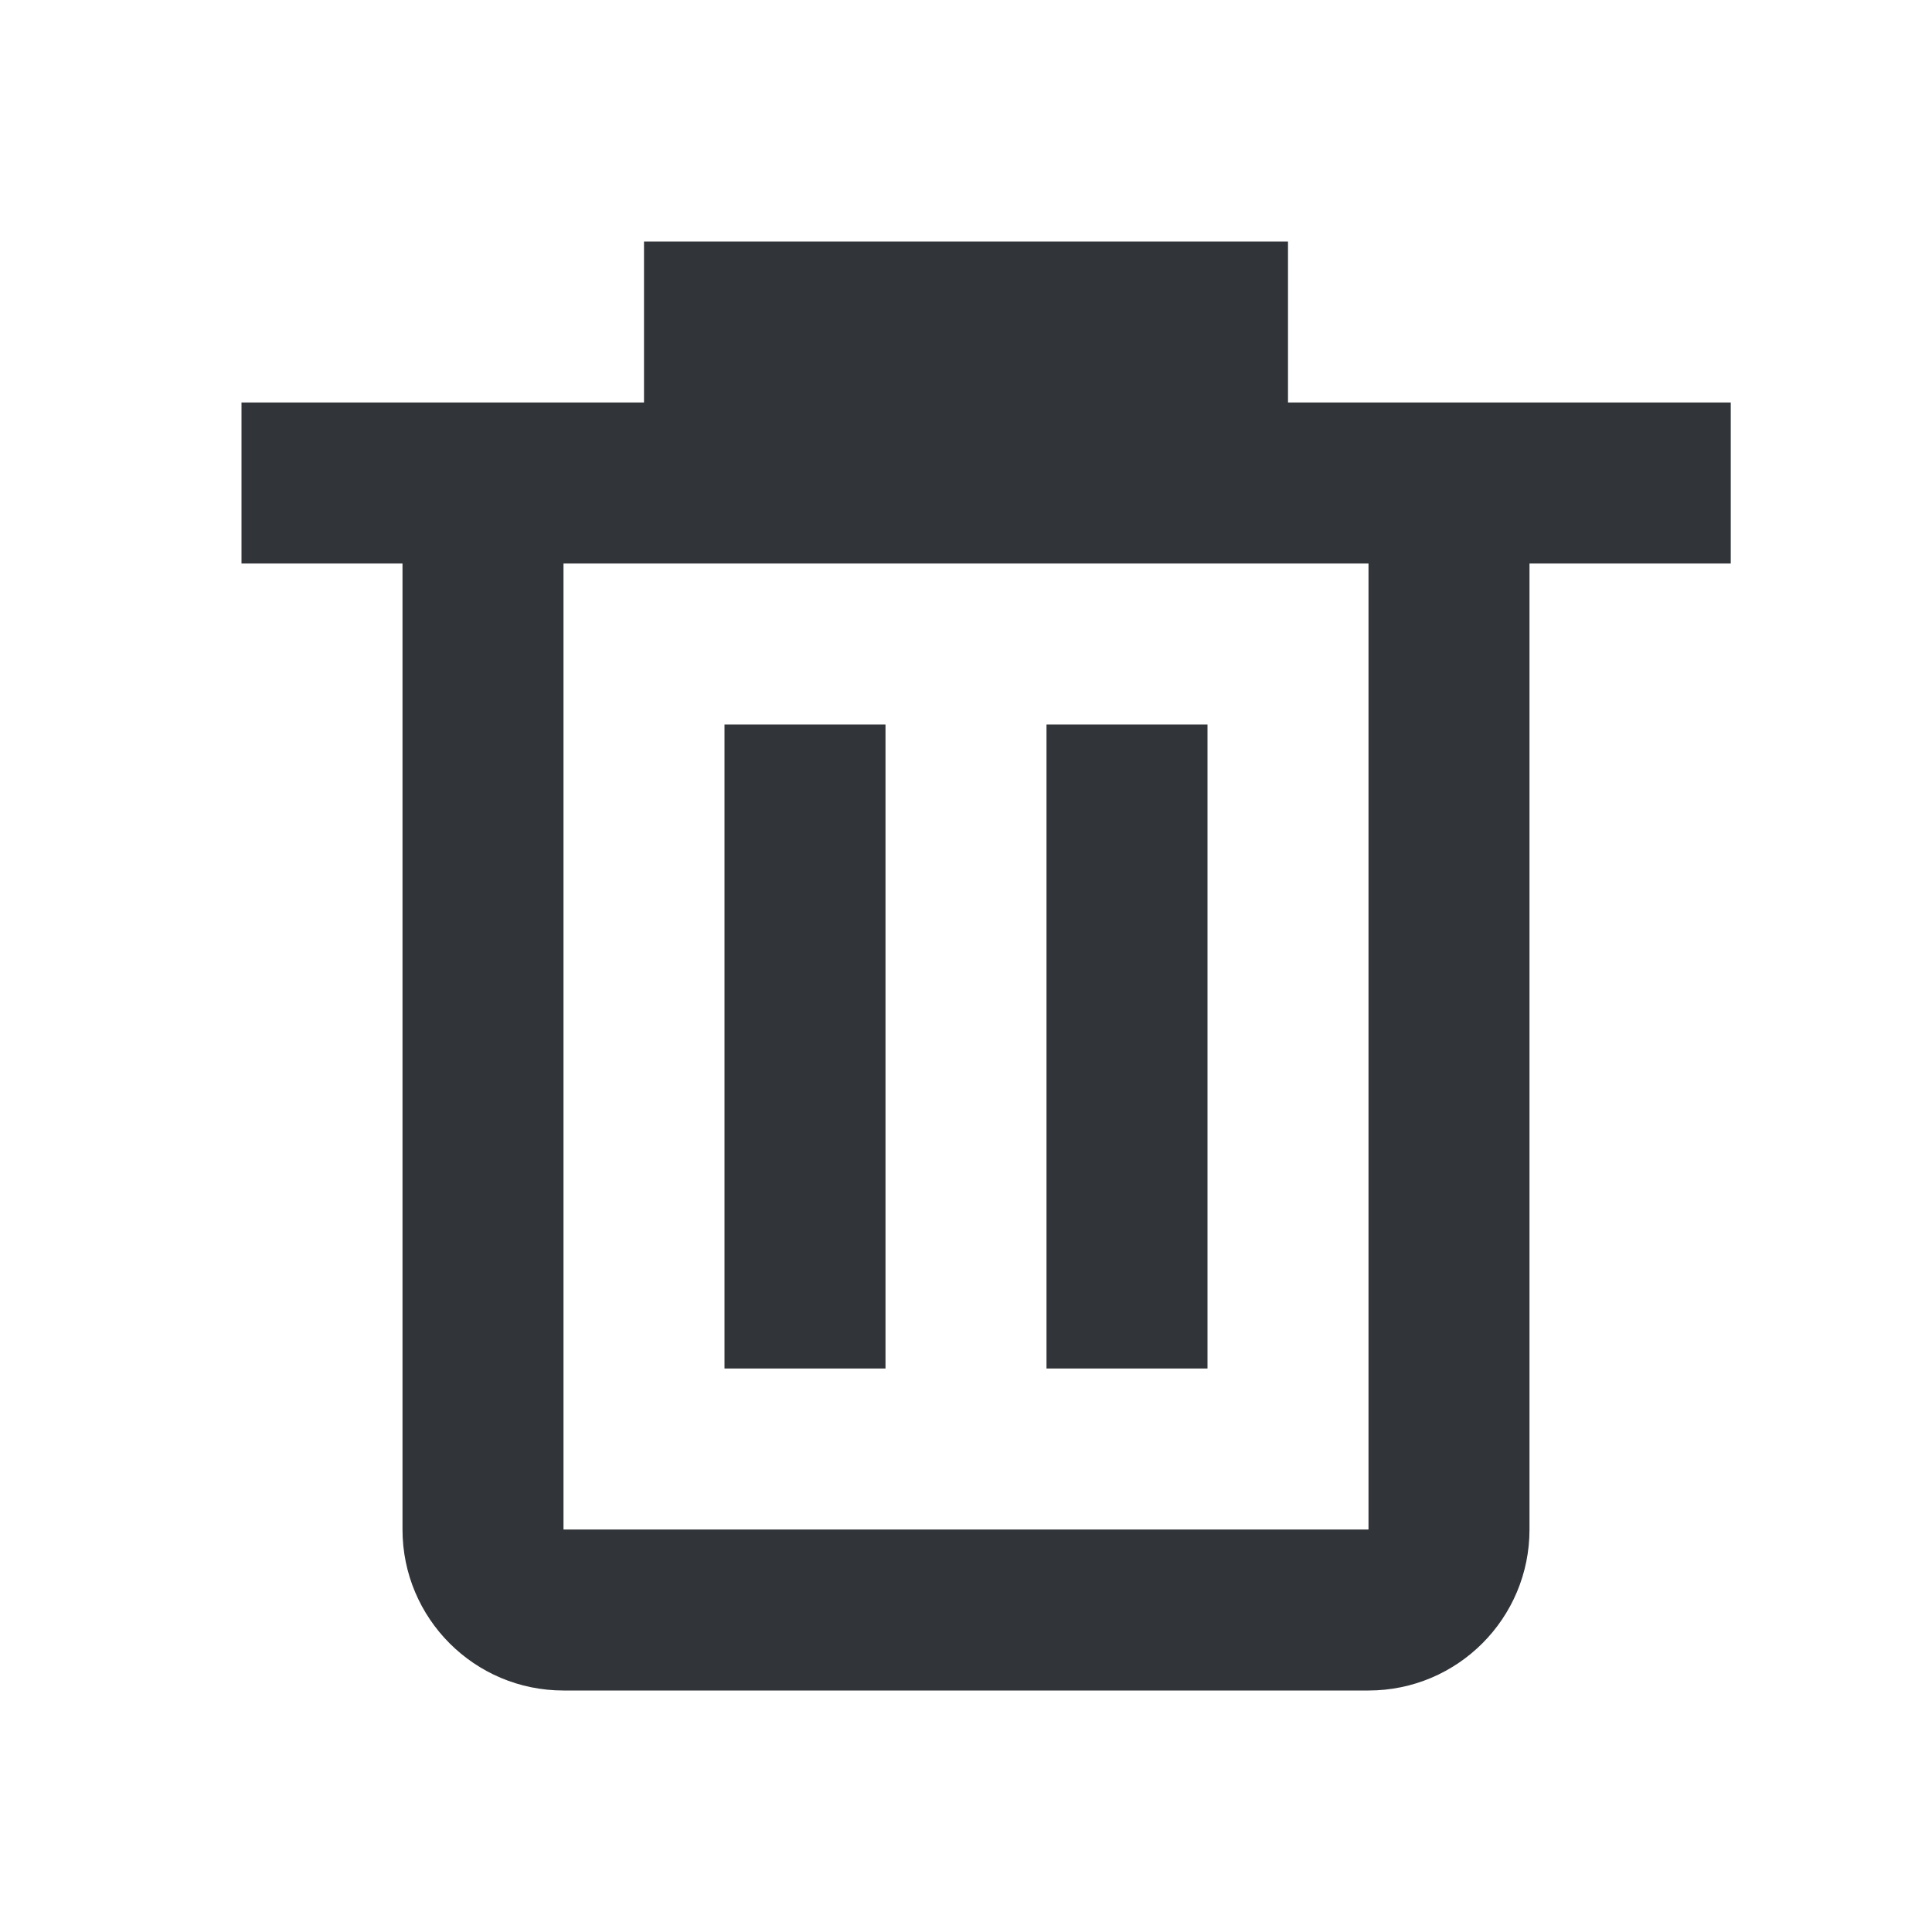
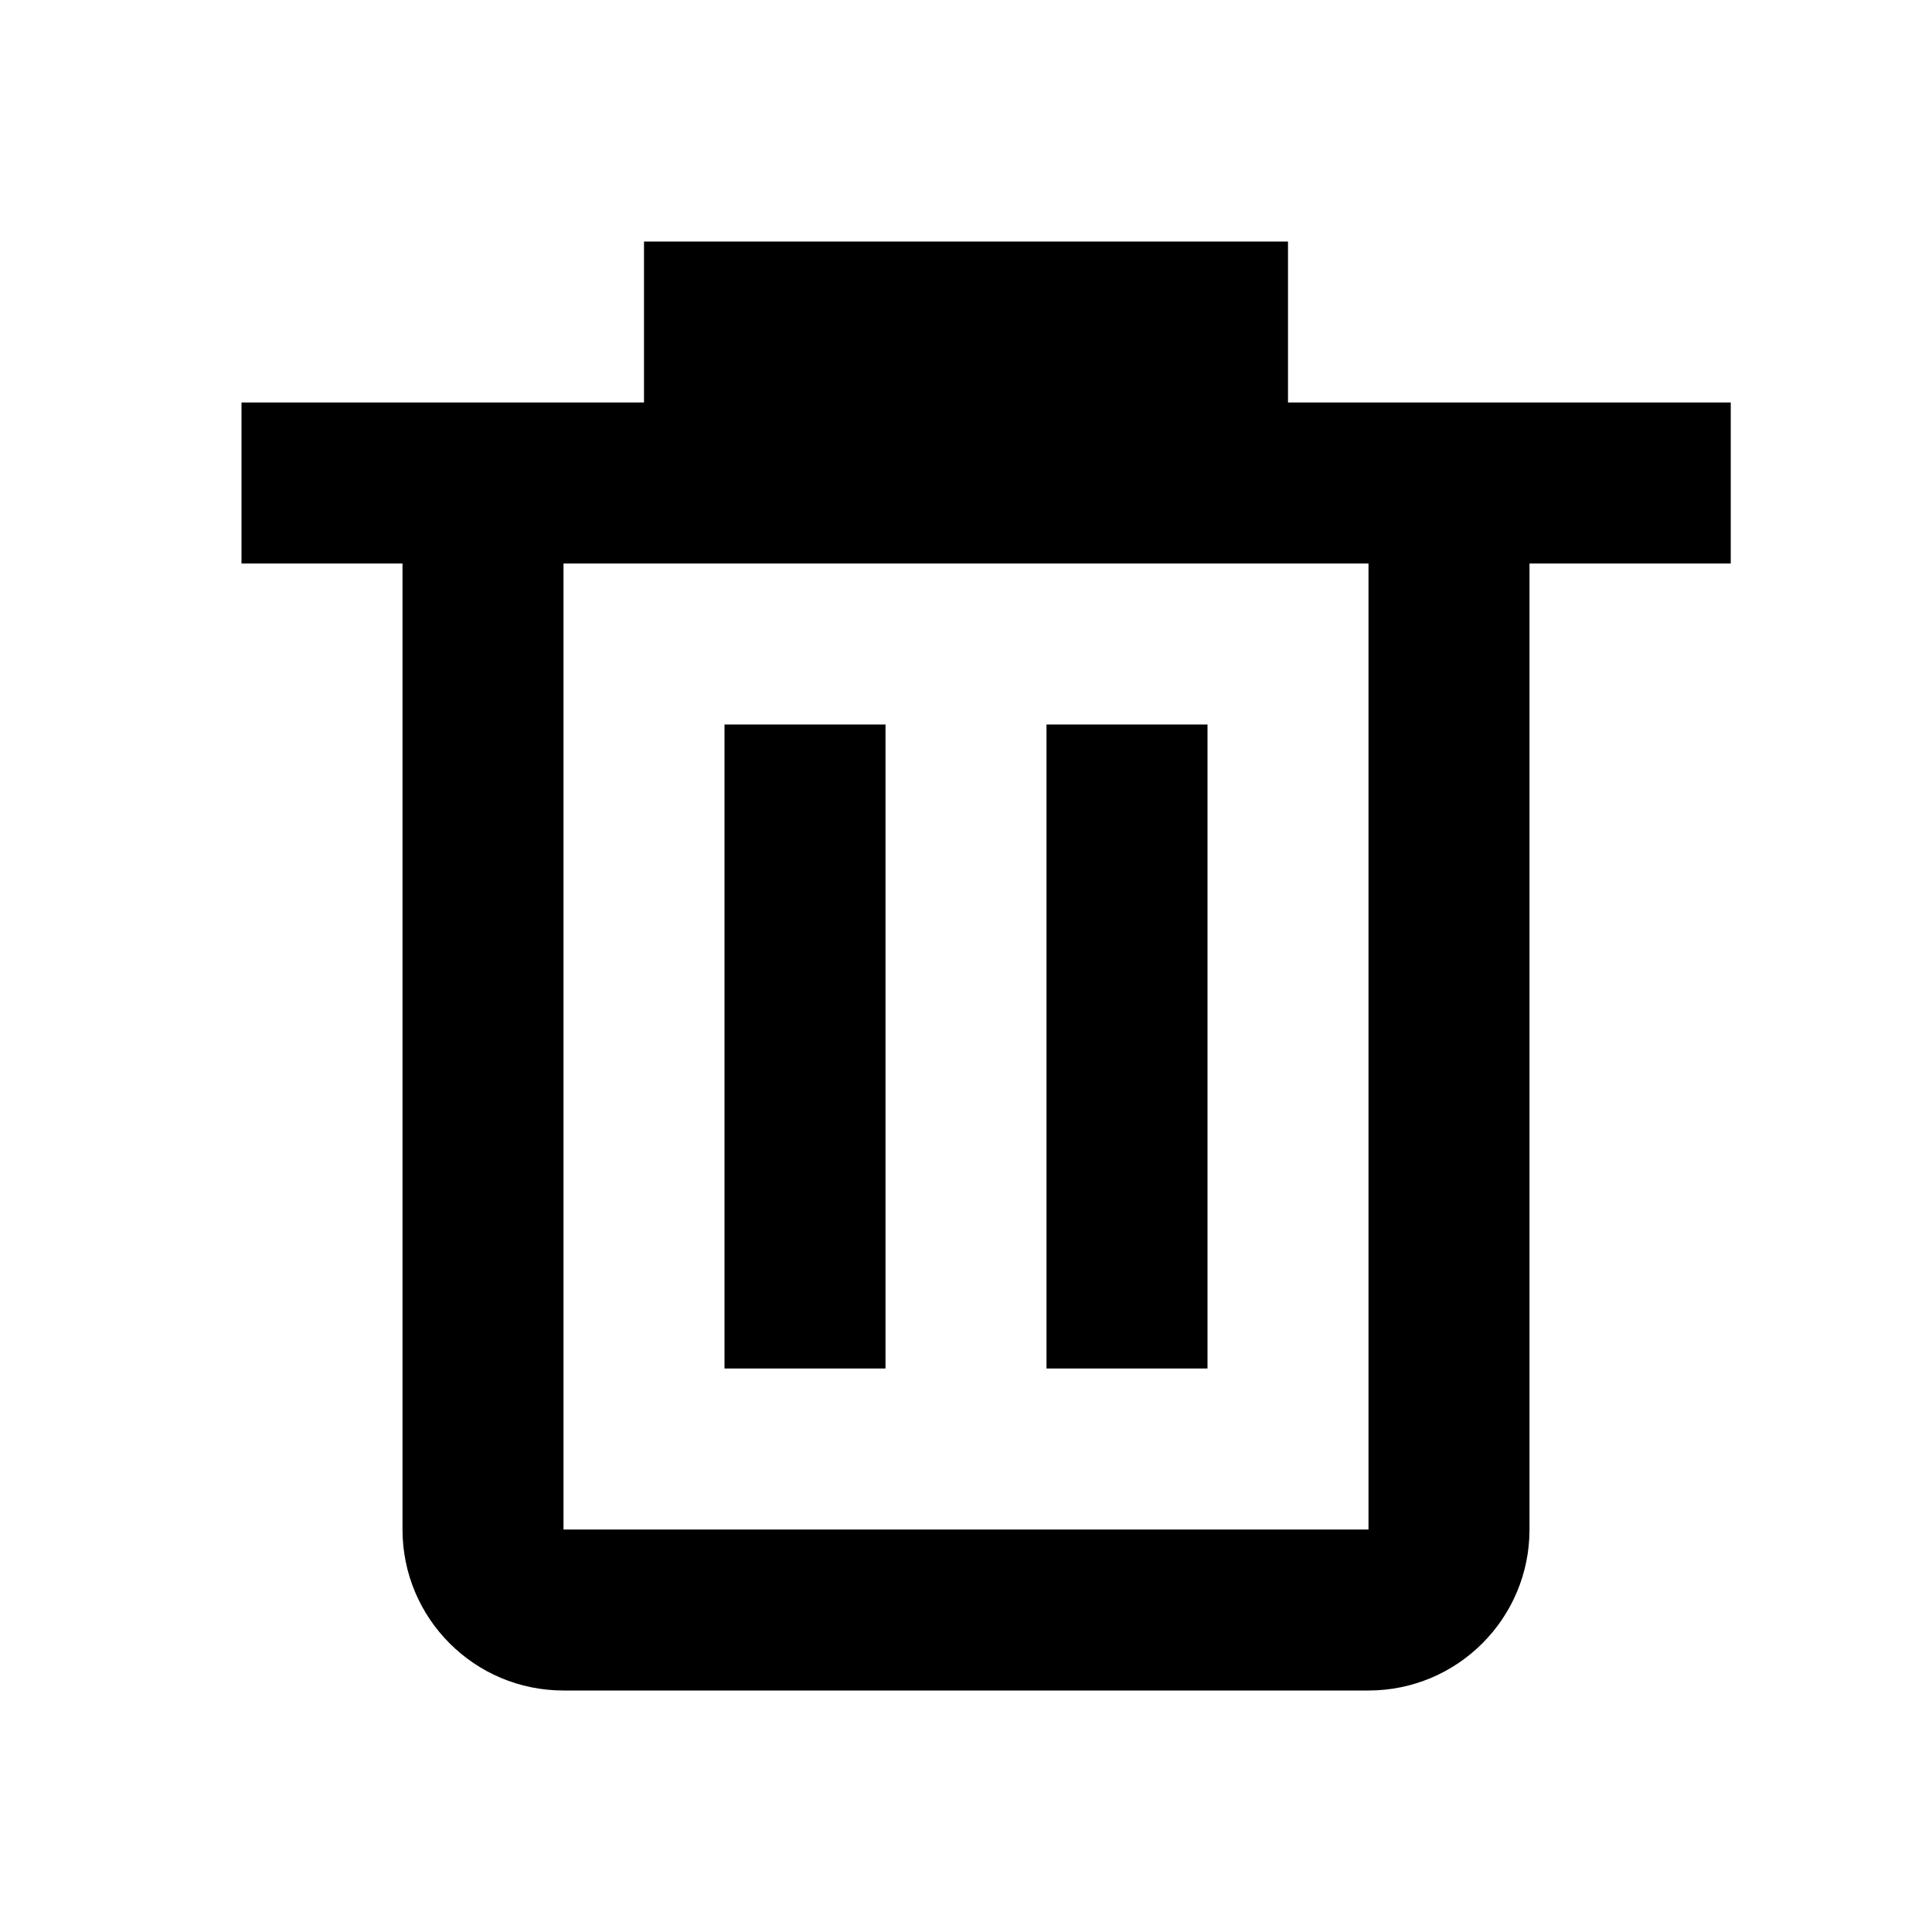
<svg xmlns="http://www.w3.org/2000/svg" width="24" height="24" viewBox="0 0 24 24" fill="none">
-   <path d="M15 9V17H13V9H15Z" fill="#313438" />
-   <path d="M11 17V9H9V17H11Z" fill="#313438" />
-   <path fill-rule="evenodd" clip-rule="evenodd" d="M16 3H8V5H3V7H5V19C5 20.105 5.895 21 7 21H17C18.105 21 19 20.105 19 19V7H21.5V5H16V3ZM7 19V7H17V19H7Z" fill="#313438" />
+   <path d="M15 9V17H13V9H15Z" fill="currentColor" />
+   <path d="M11 17V9H9V17H11Z" fill="currentColor" />
+   <path fill-rule="evenodd" clip-rule="evenodd" d="M16 3H8V5H3V7H5V19C5 20.105 5.895 21 7 21H17C18.105 21 19 20.105 19 19V7H21.5V5H16V3ZM7 19V7H17V19H7Z" fill="currentColor" />
</svg>
